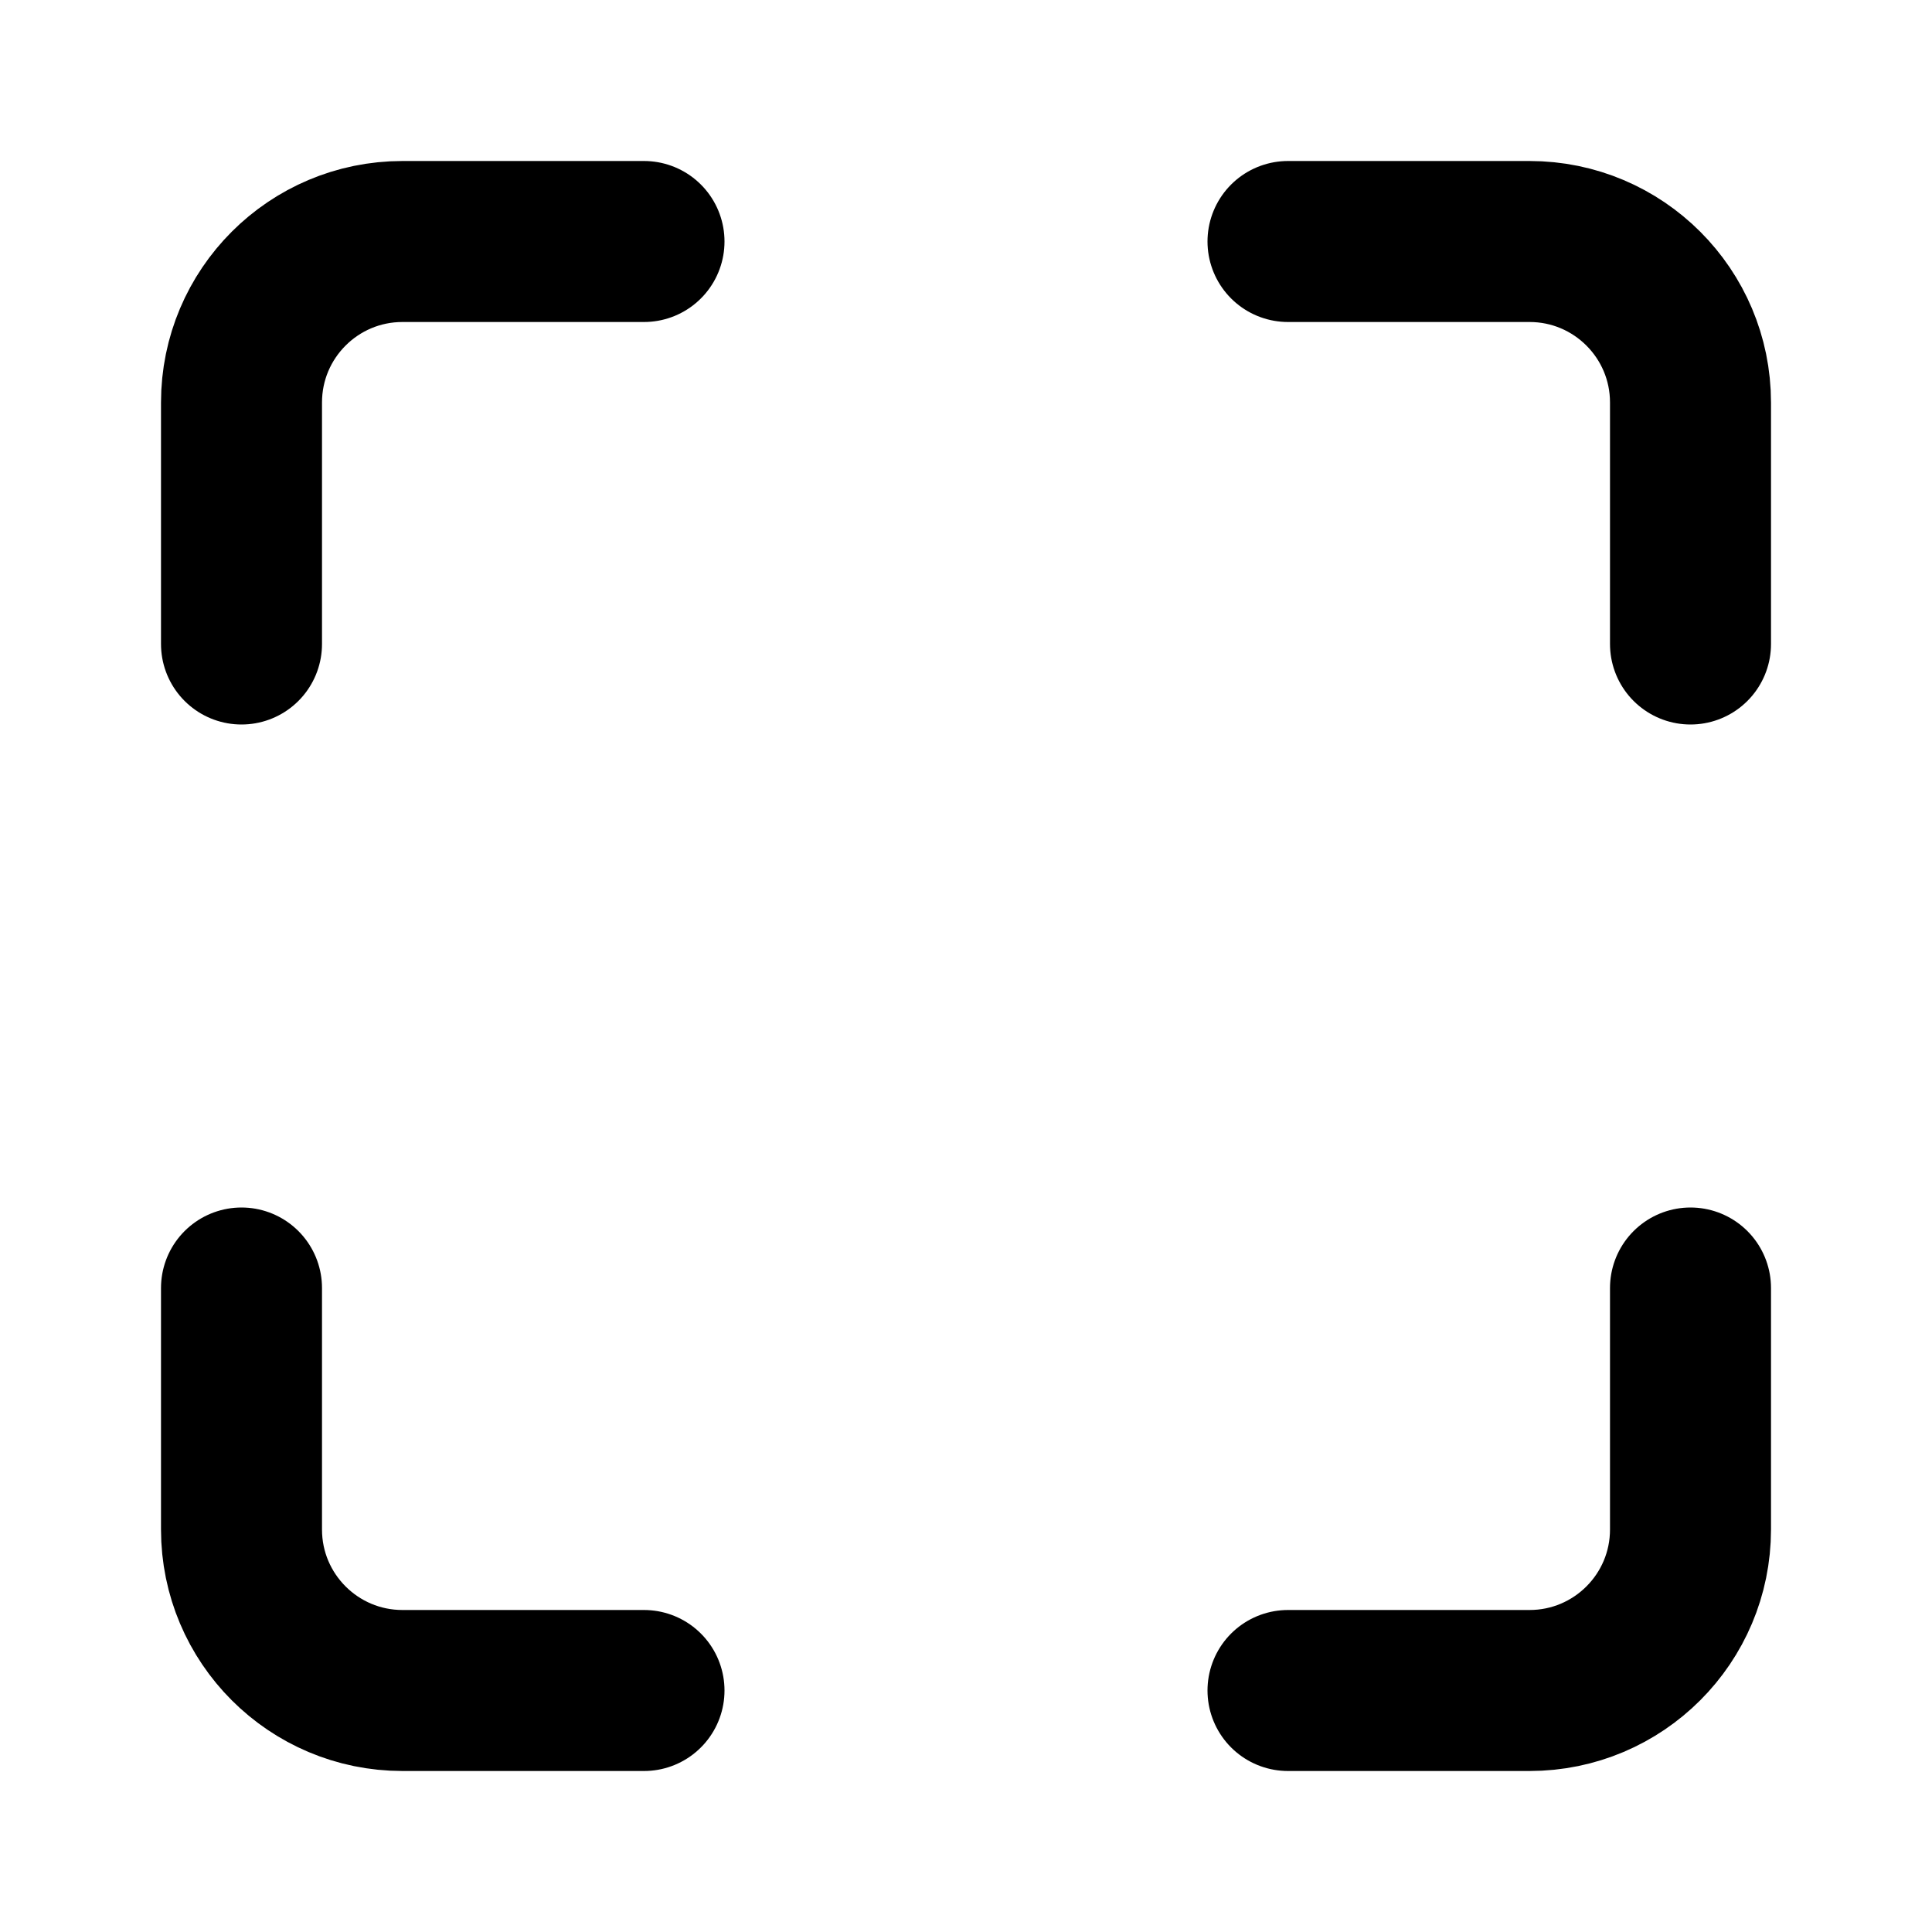
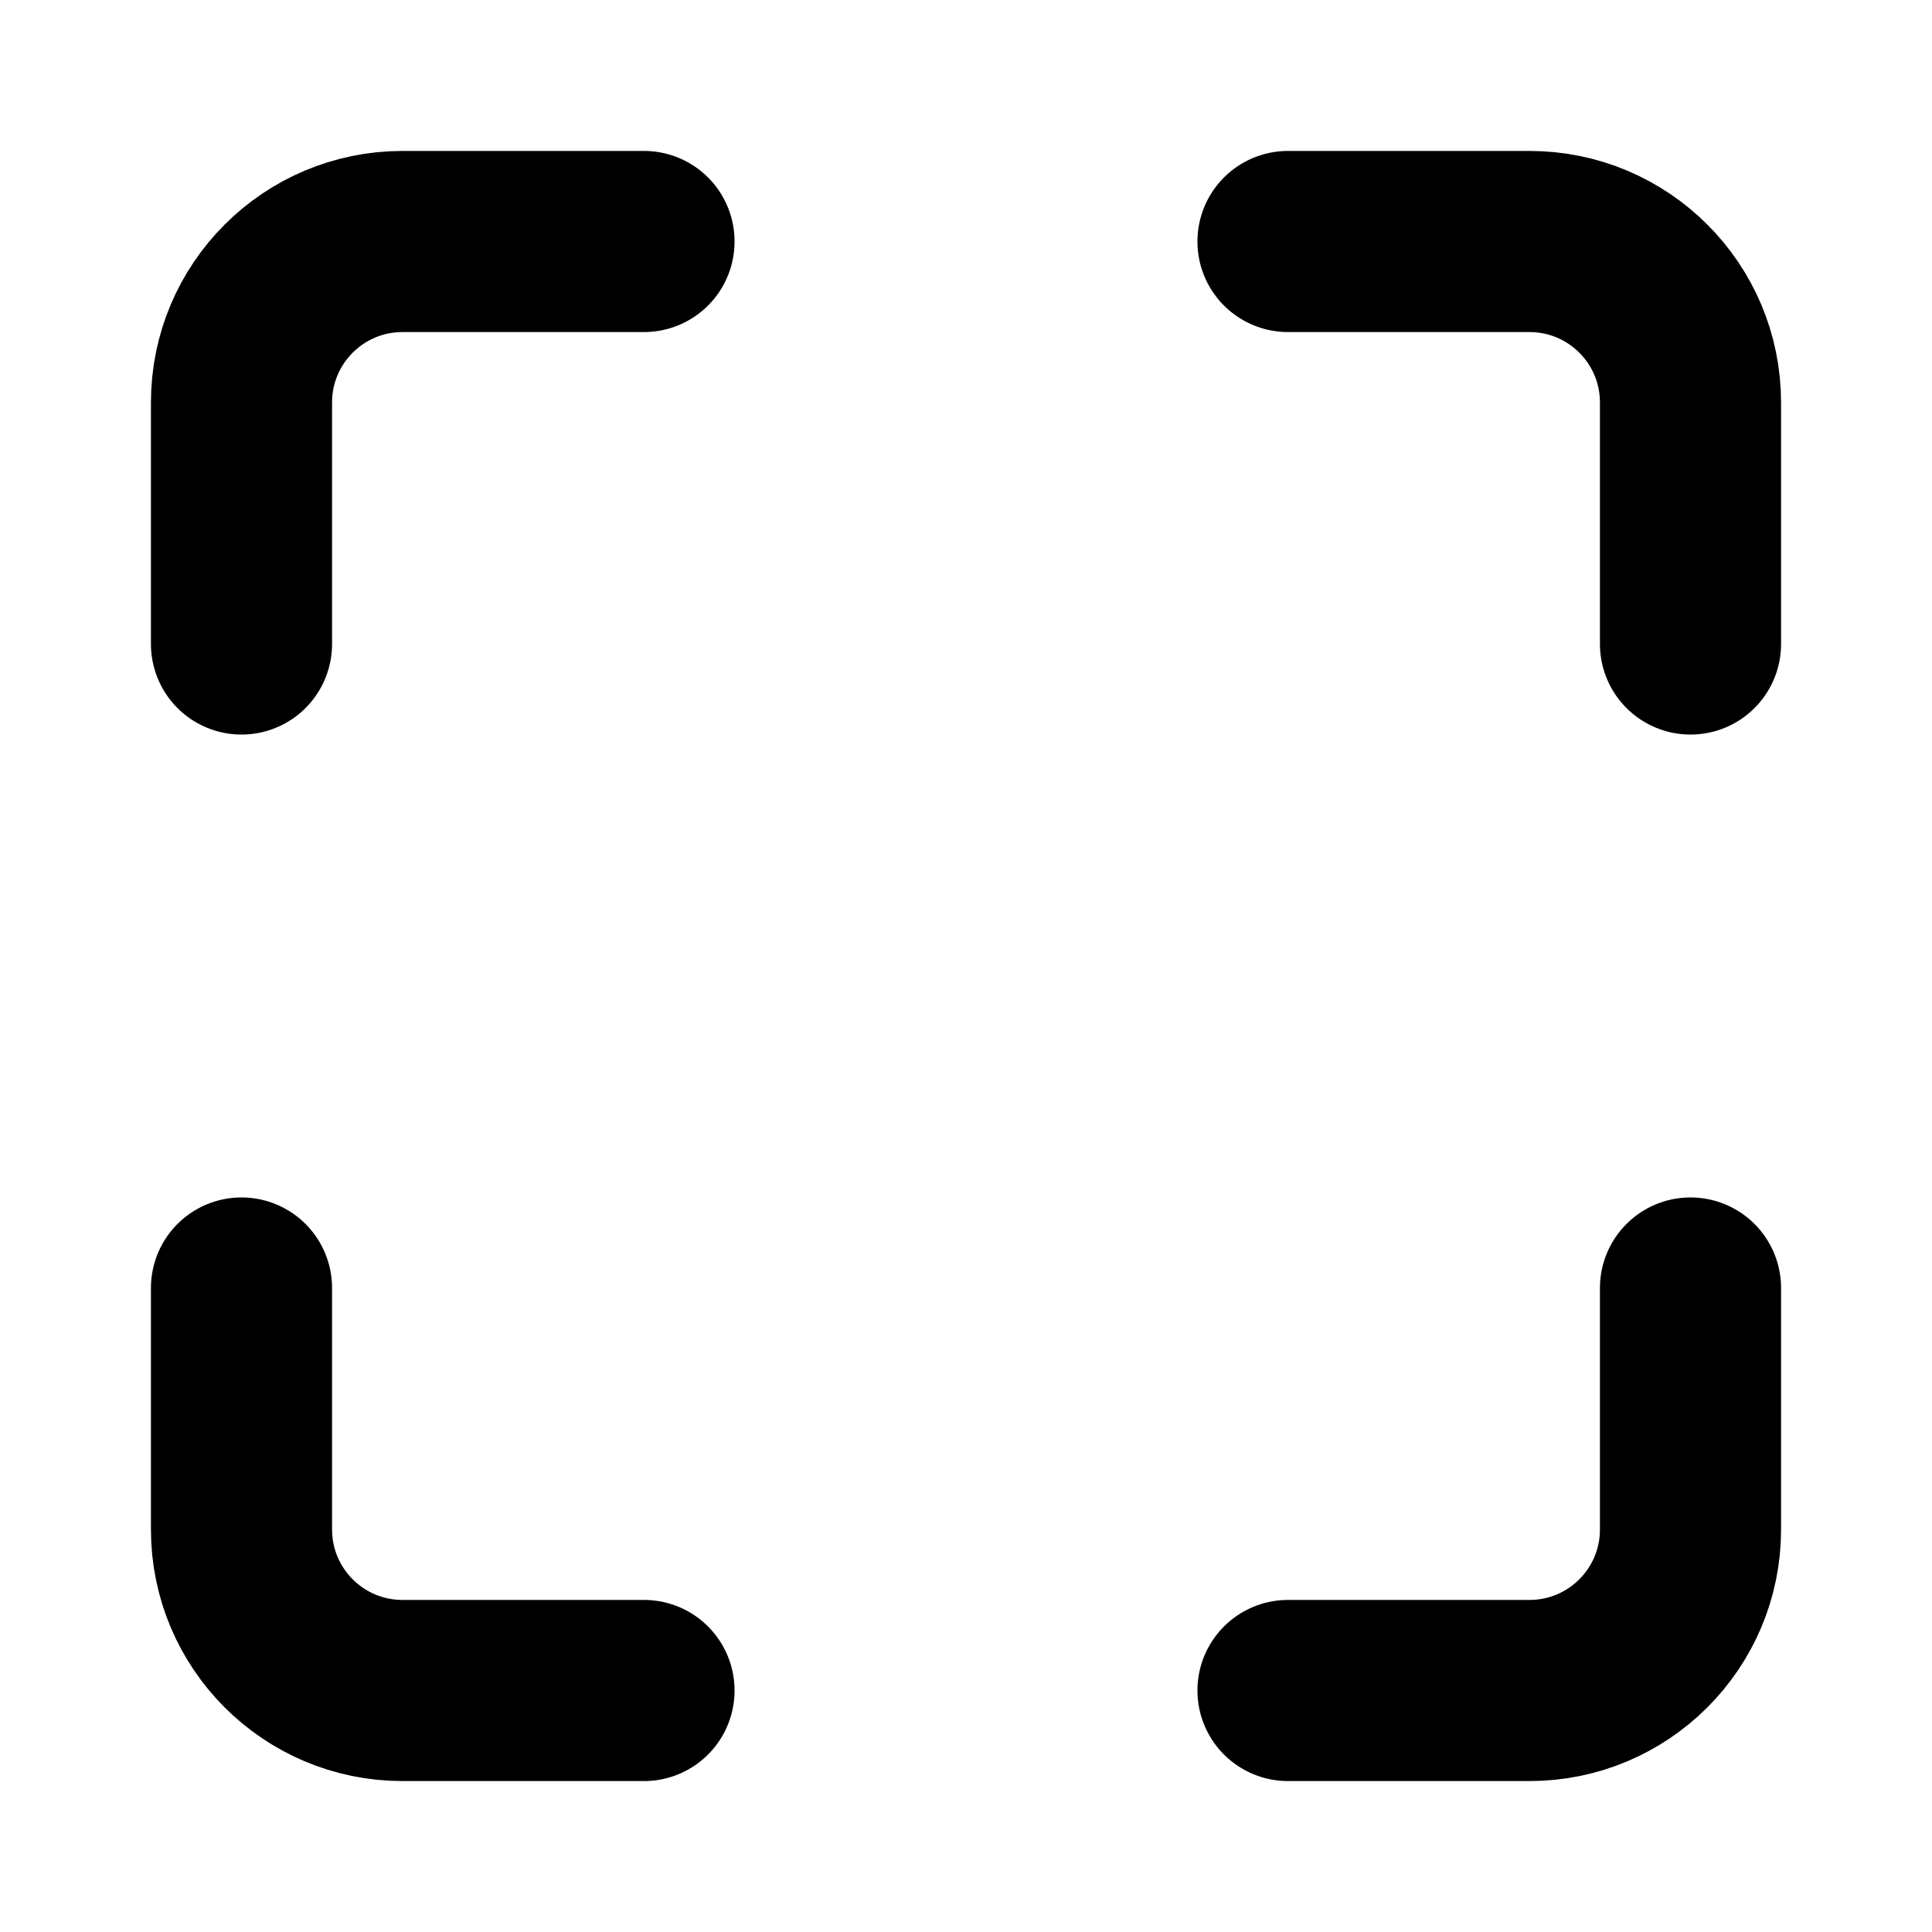
- <svg xmlns="http://www.w3.org/2000/svg" width="24" height="24" viewBox="0 0 24 24" fill="none" stroke="currentColor" stroke-width="2" stroke-linecap="round" stroke-linejoin="round">
+ <svg xmlns="http://www.w3.org/2000/svg" width="24" height="24" viewBox="0 0 24 24" fill="none" stroke="currentColor" stroke-width="2.25" stroke-linecap="round" stroke-linejoin="round">
  <path d="M8 3H5a2 2 0 0 0-2 2v3" />
  <path d="M21 8V5a2 2 0 0 0-2-2h-3" />
  <path d="M3 16v3a2 2 0 0 0 2 2h3" />
  <path d="M16 21h3a2 2 0 0 0 2-2v-3" />
</svg>
